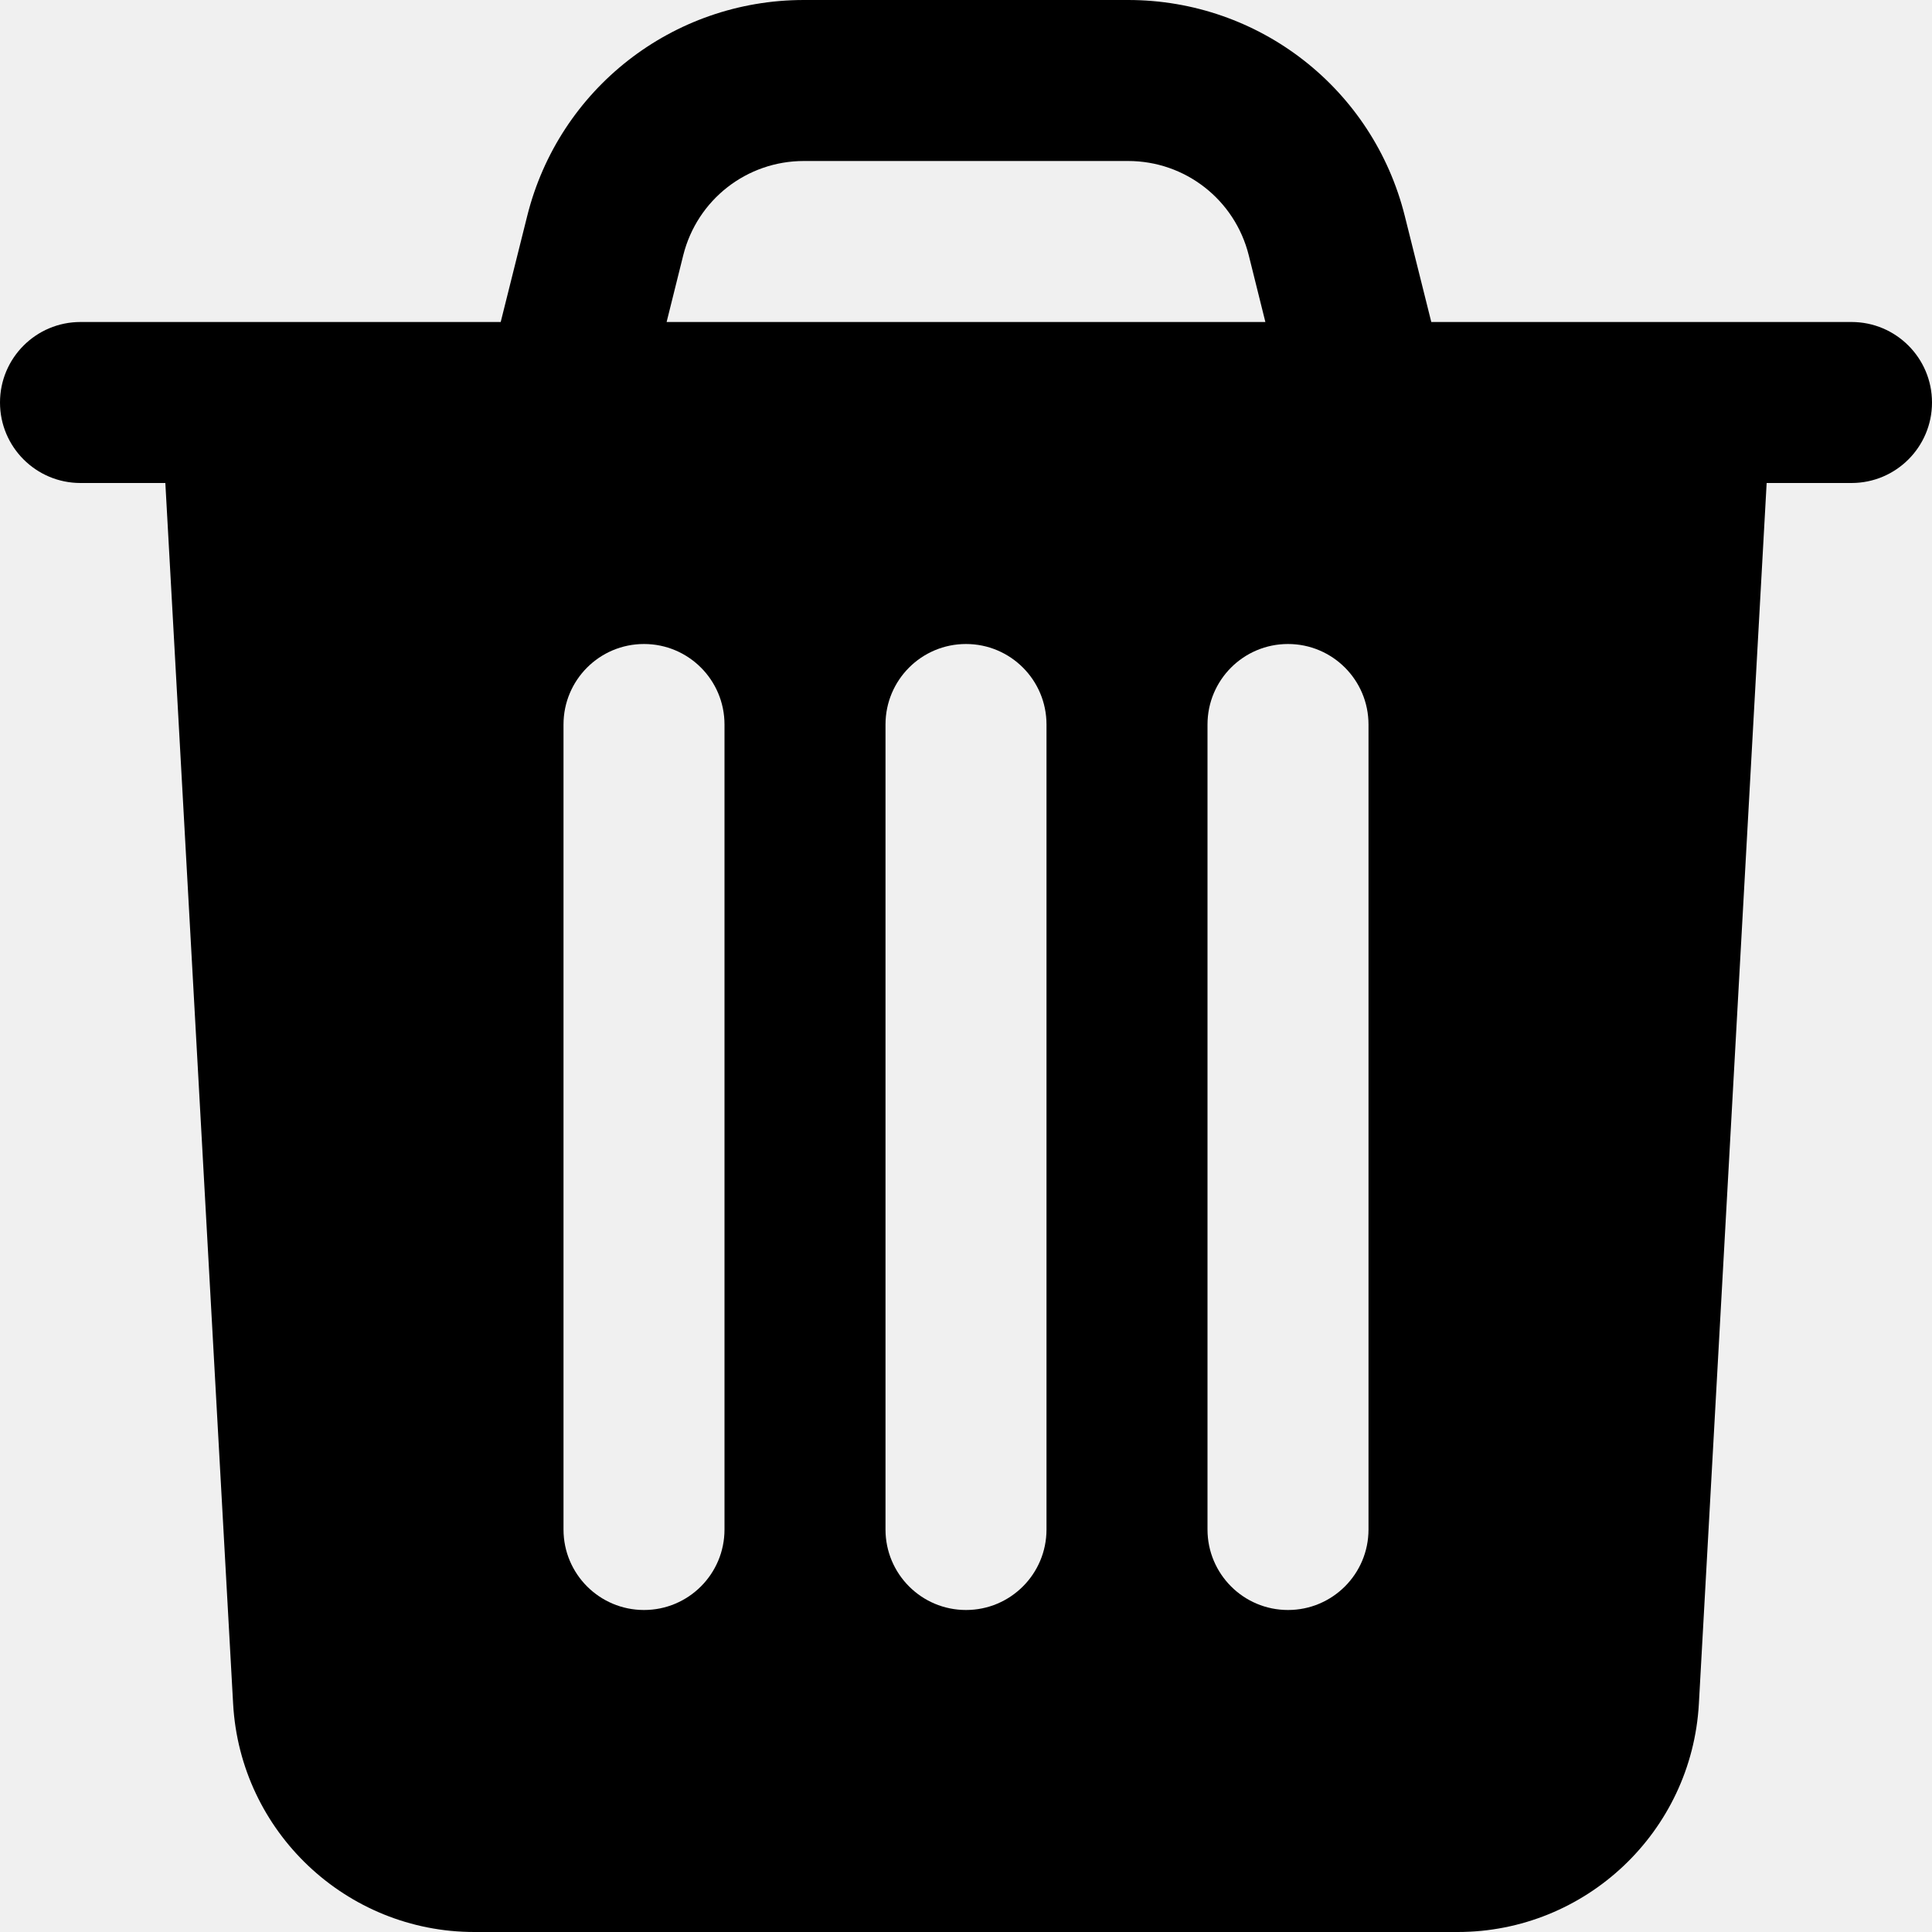
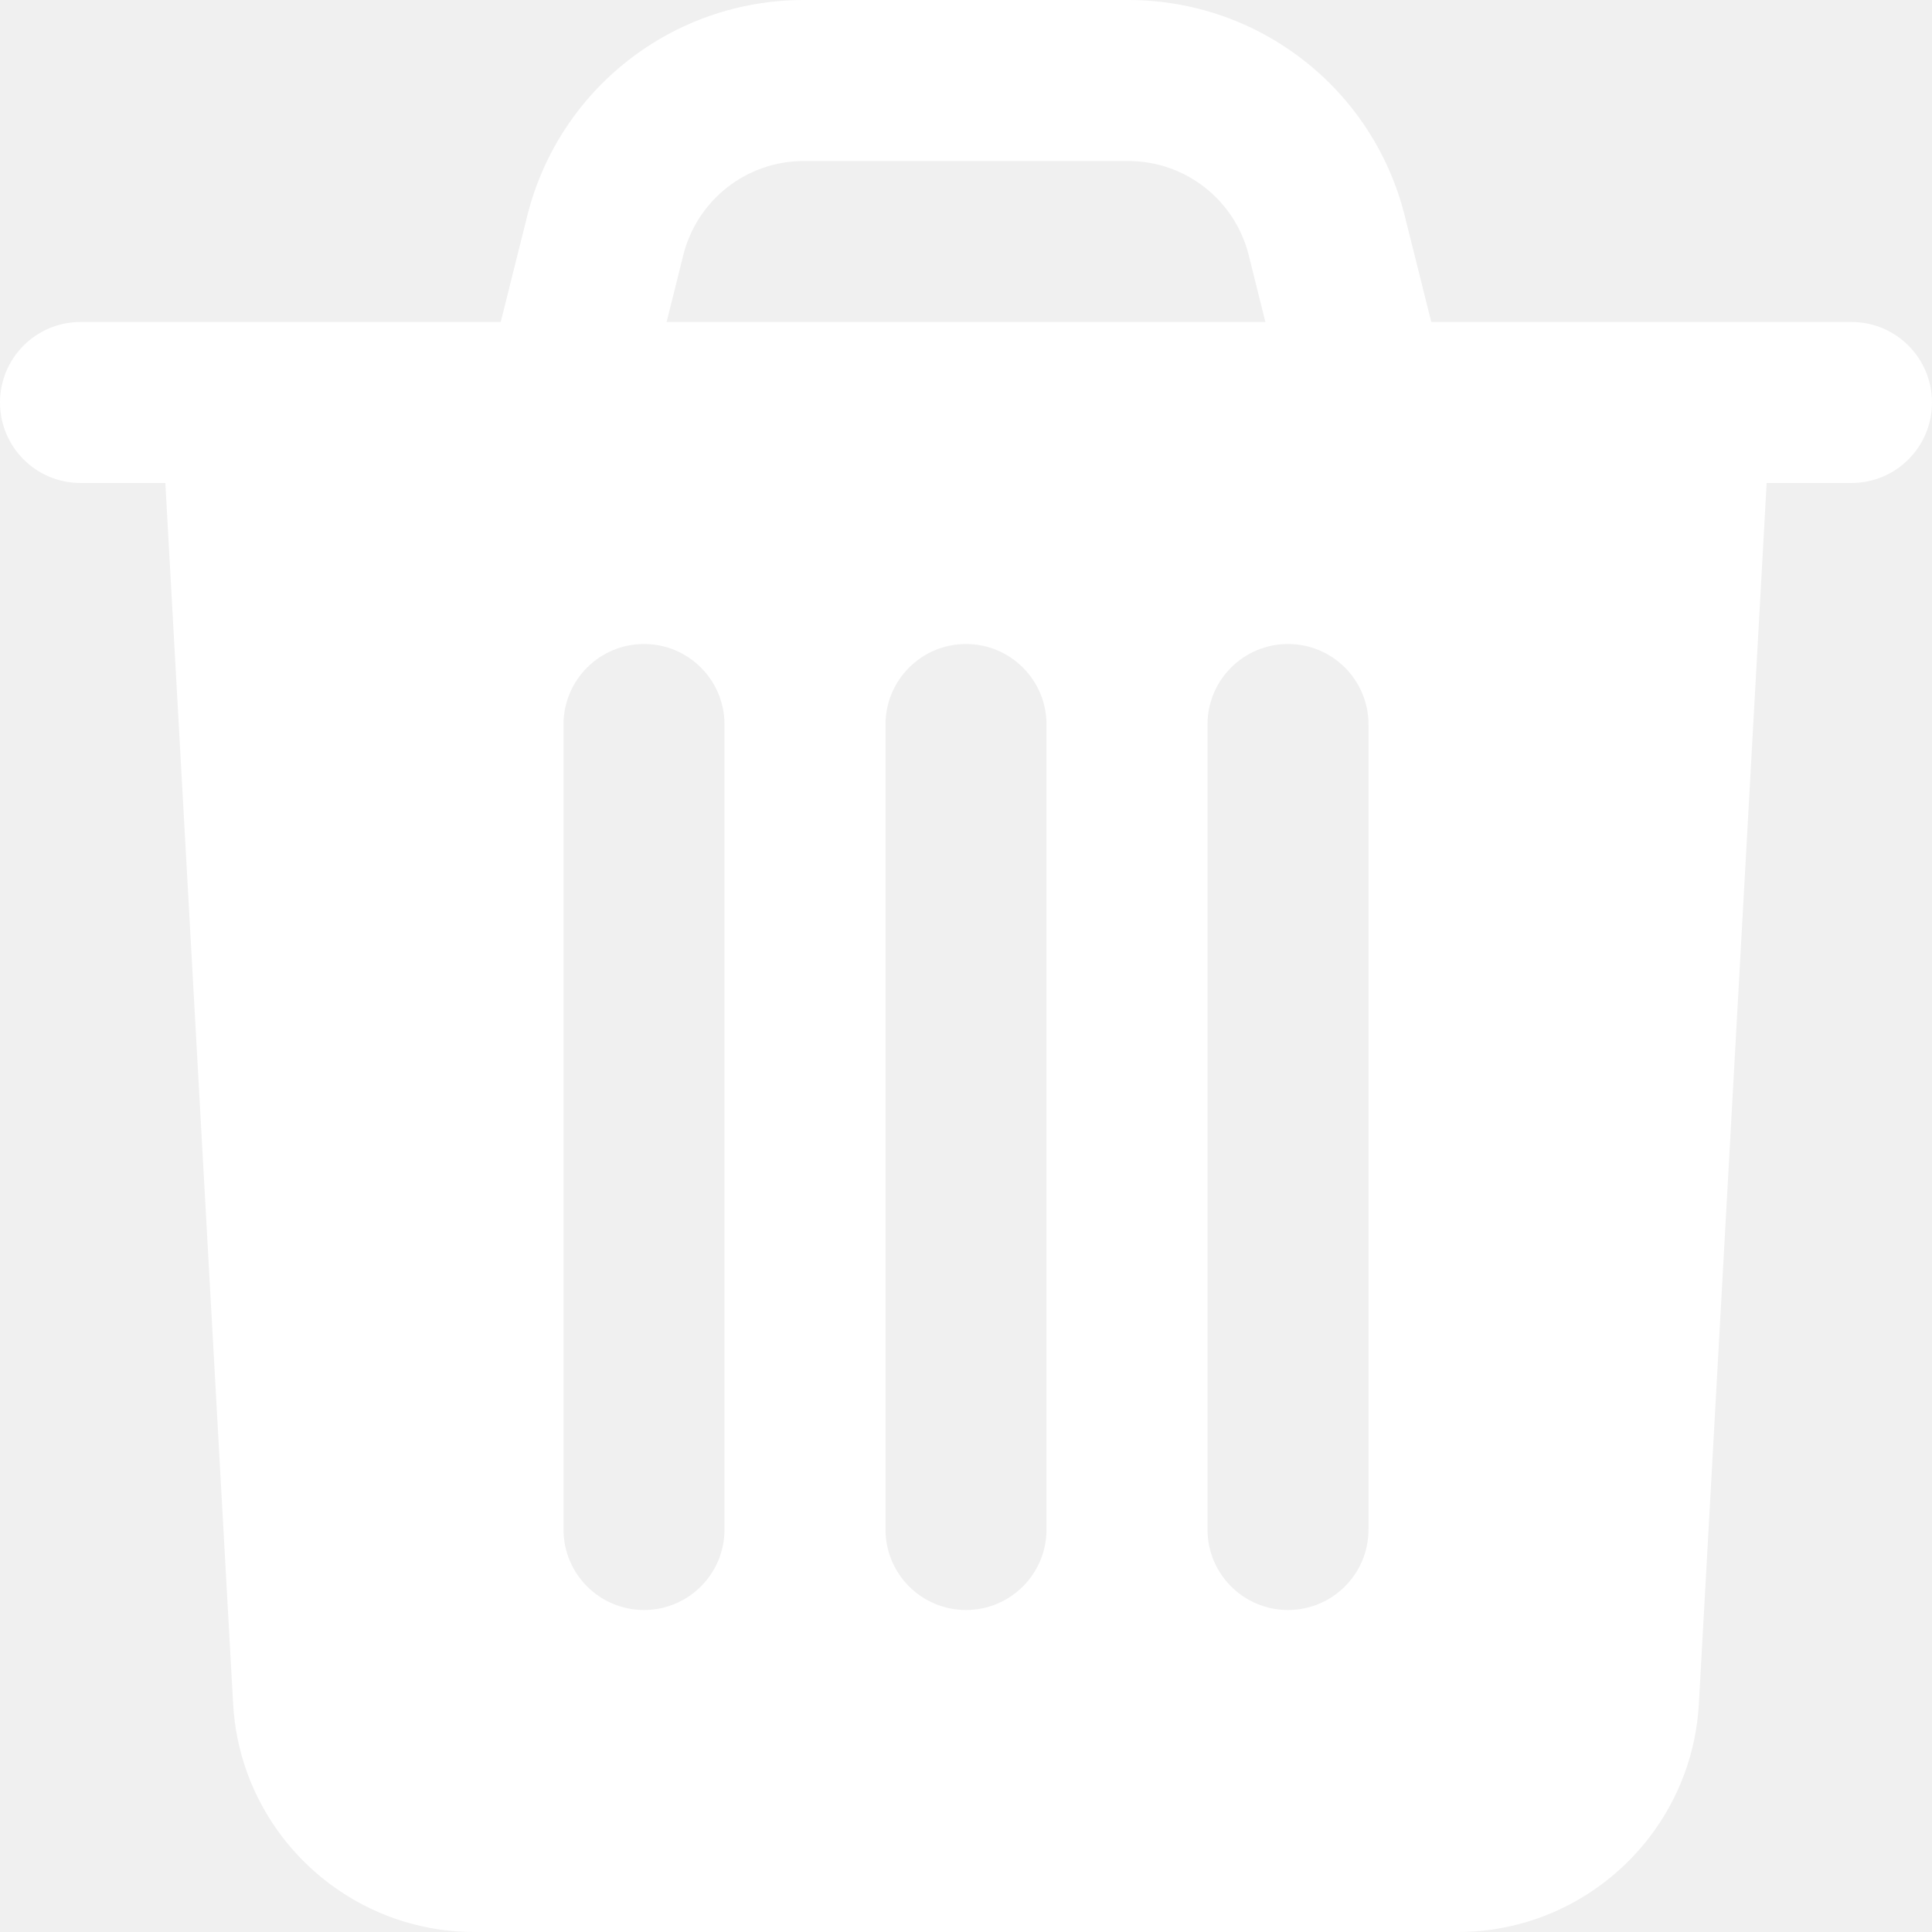
- <svg xmlns="http://www.w3.org/2000/svg" version="1.1" id="Layer_1" x="0px" y="0px" viewBox="0 0 512 512" style="enable-background:new 0 0 512 512;" xml:space="preserve">
+ <svg xmlns="http://www.w3.org/2000/svg" version="1.1" id="Layer_1" style="fill: #ffffff;" x="0px" y="0px" viewBox="0 0 512 512" xml:space="preserve">
  <g>
    <g>
      <path d="M490.667,85.333H448h-68.693l-7.019-28.075C363.883,23.552,333.717,0,298.965,0h-85.931    c-34.752,0-64.917,23.552-73.323,57.259l-7.019,28.075H64H21.333C9.536,85.333,0,94.891,0,106.667S9.536,128,21.333,128h22.485    l17.963,323.541C63.68,485.44,91.776,512,125.717,512h260.565c33.941,0,62.037-26.56,63.936-60.459L468.181,128h22.485    c11.797,0,21.333-9.557,21.333-21.333S502.464,85.333,490.667,85.333z M181.077,67.605c3.691-14.677,16.811-24.939,31.957-24.939    h85.931c15.147,0,28.267,10.261,31.957,24.939l4.416,17.728H176.661L181.077,67.605z M192,405.333    c0,11.776-9.536,21.333-21.333,21.333c-11.797,0-21.333-9.557-21.333-21.333V192c0-11.776,9.536-21.333,21.333-21.333    c11.797,0,21.333,9.557,21.333,21.333V405.333z M277.333,405.333c0,11.776-9.536,21.333-21.333,21.333    s-21.333-9.557-21.333-21.333V192c0-11.776,9.536-21.333,21.333-21.333s21.333,9.557,21.333,21.333V405.333z M362.667,405.333    c0,11.776-9.536,21.333-21.333,21.333c-11.797,0-21.333-9.557-21.333-21.333V192c0-11.776,9.536-21.333,21.333-21.333    c11.797,0,21.333,9.557,21.333,21.333V405.333z" />
    </g>
  </g>
-   <g>
- </g>
-   <g>
- </g>
-   <g>
- </g>
-   <g>
- </g>
-   <g>
- </g>
-   <g>
- </g>
-   <g>
- </g>
-   <g>
- </g>
-   <g>
- </g>
-   <g>
- </g>
-   <g>
- </g>
-   <g>
- </g>
-   <g>
- </g>
-   <g>
- </g>
-   <g>
- </g>
+   <g />
+   <g />
+   <g />
+   <g />
+   <g />
+   <g />
+   <g />
+   <g />
+   <g />
+   <g />
+   <g />
+   <g />
+   <g />
+   <g />
+   <g />
</svg>
